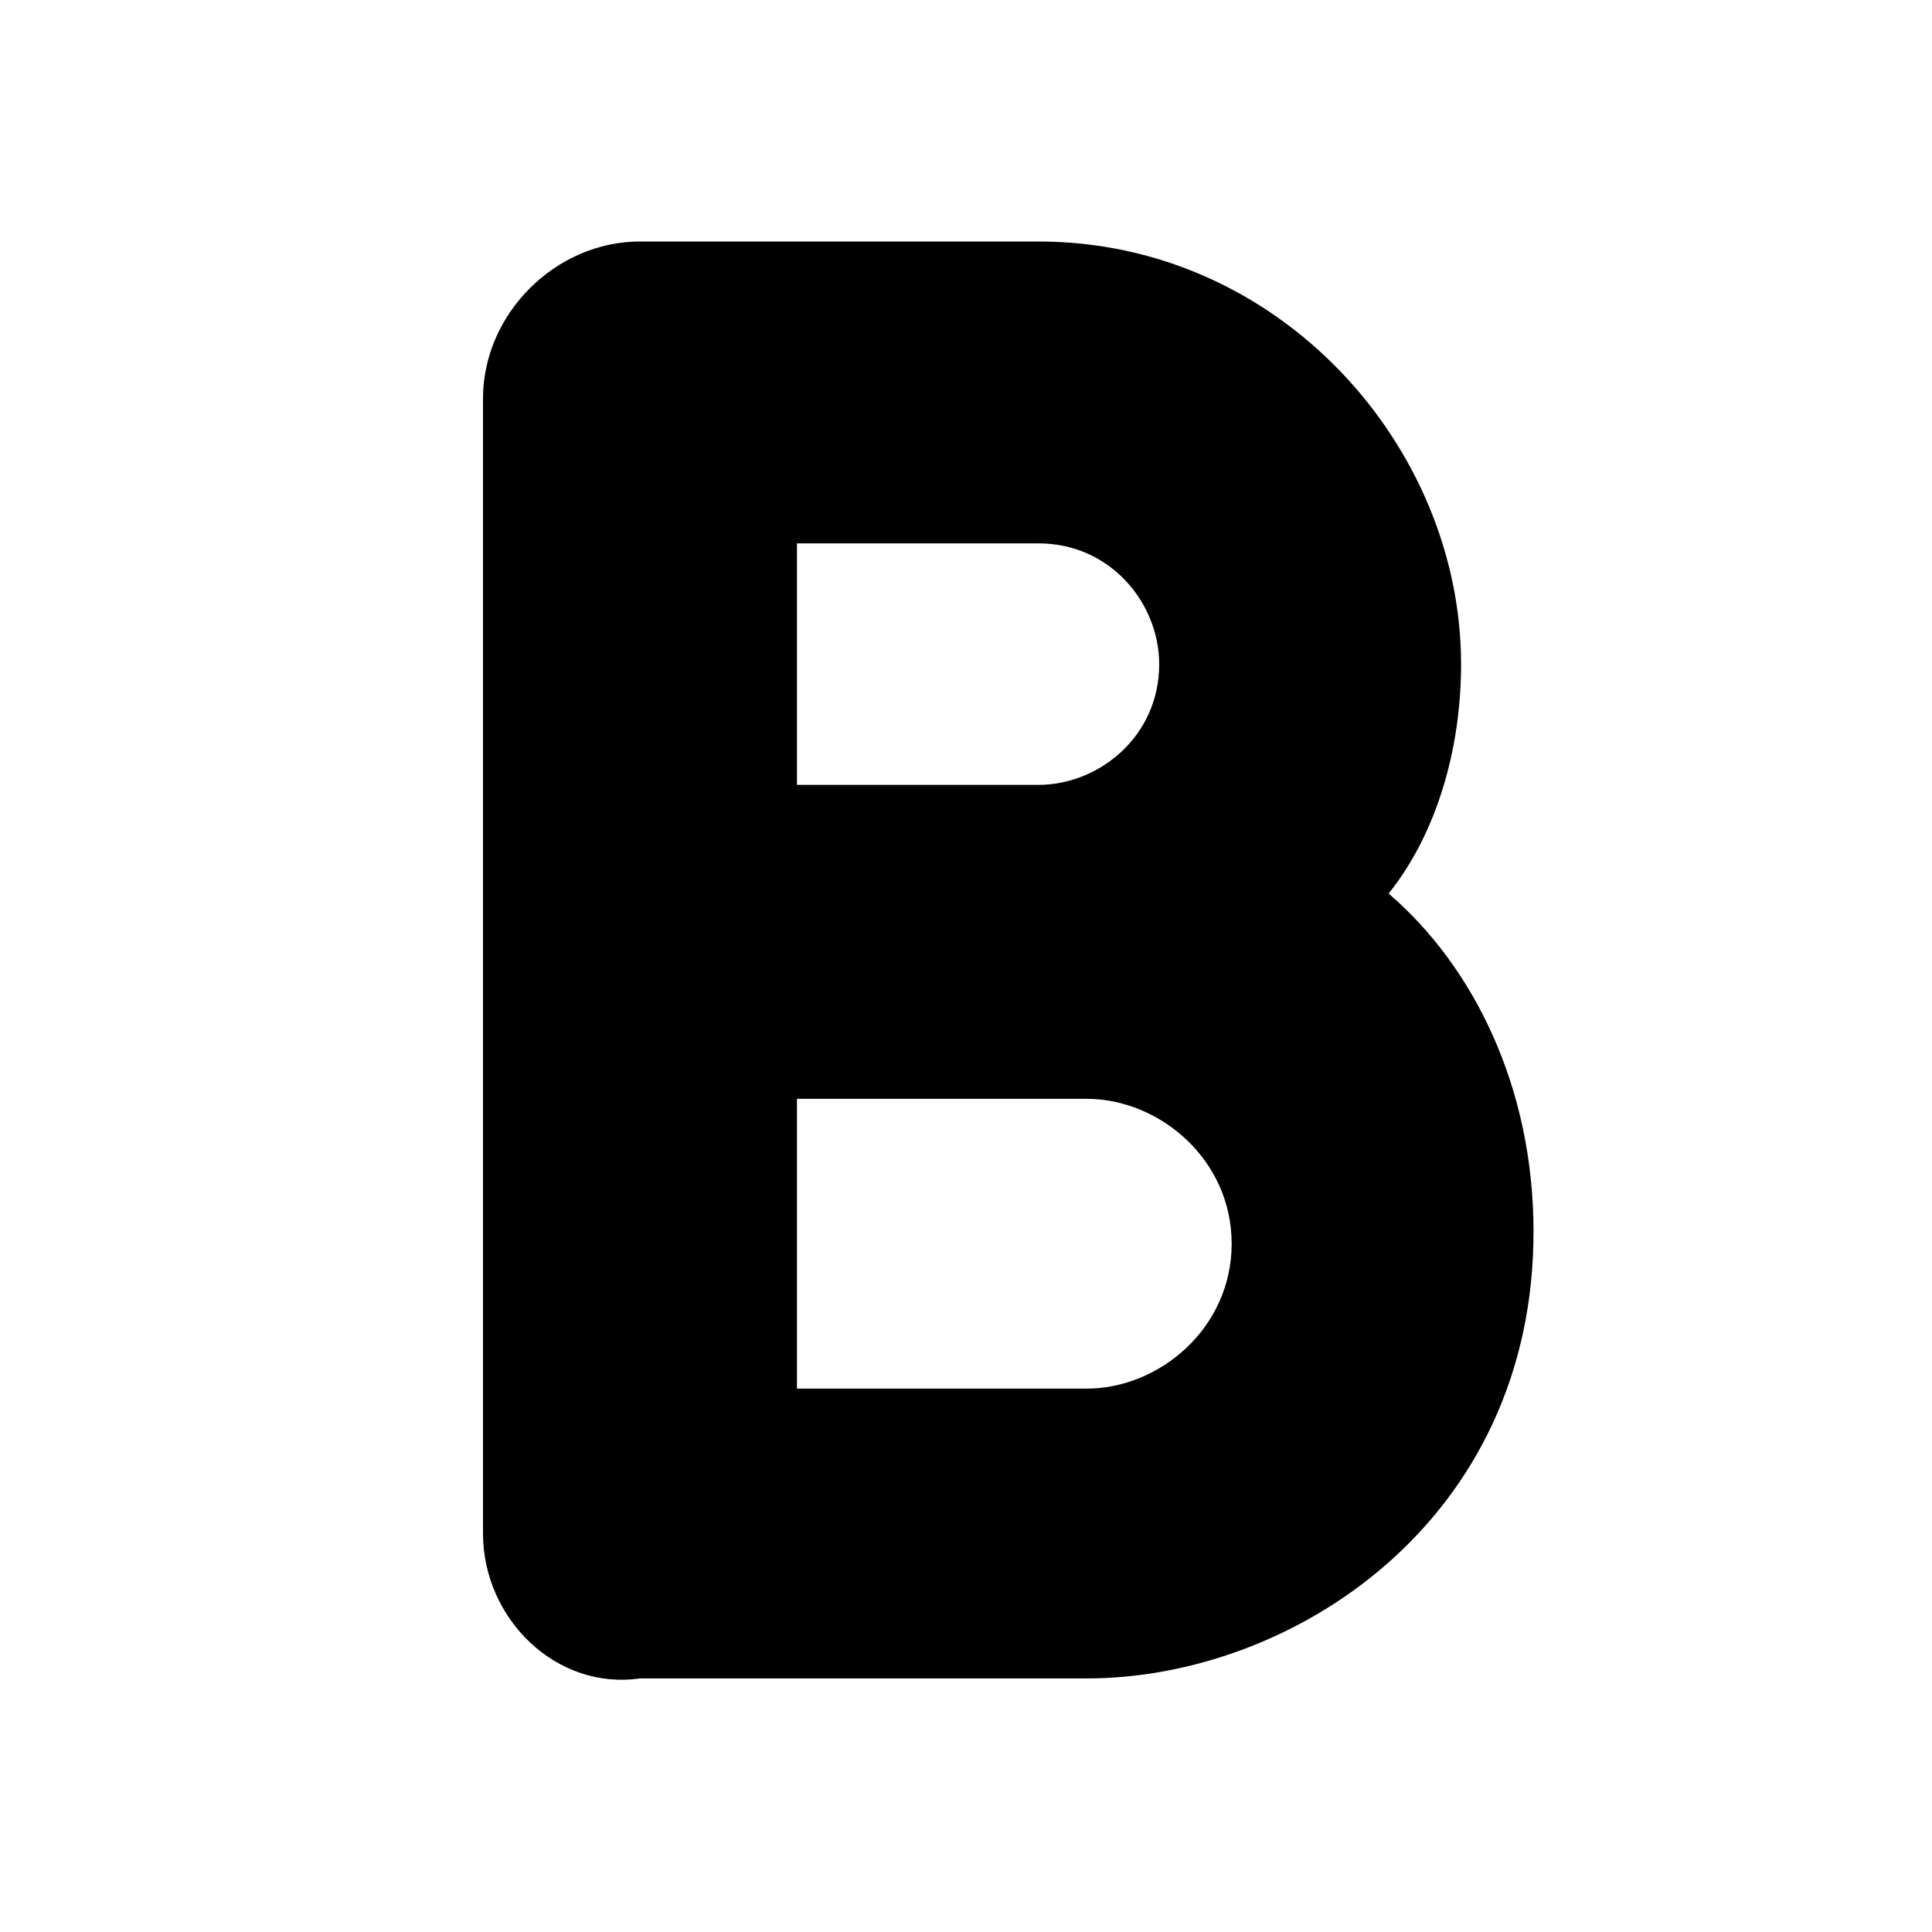
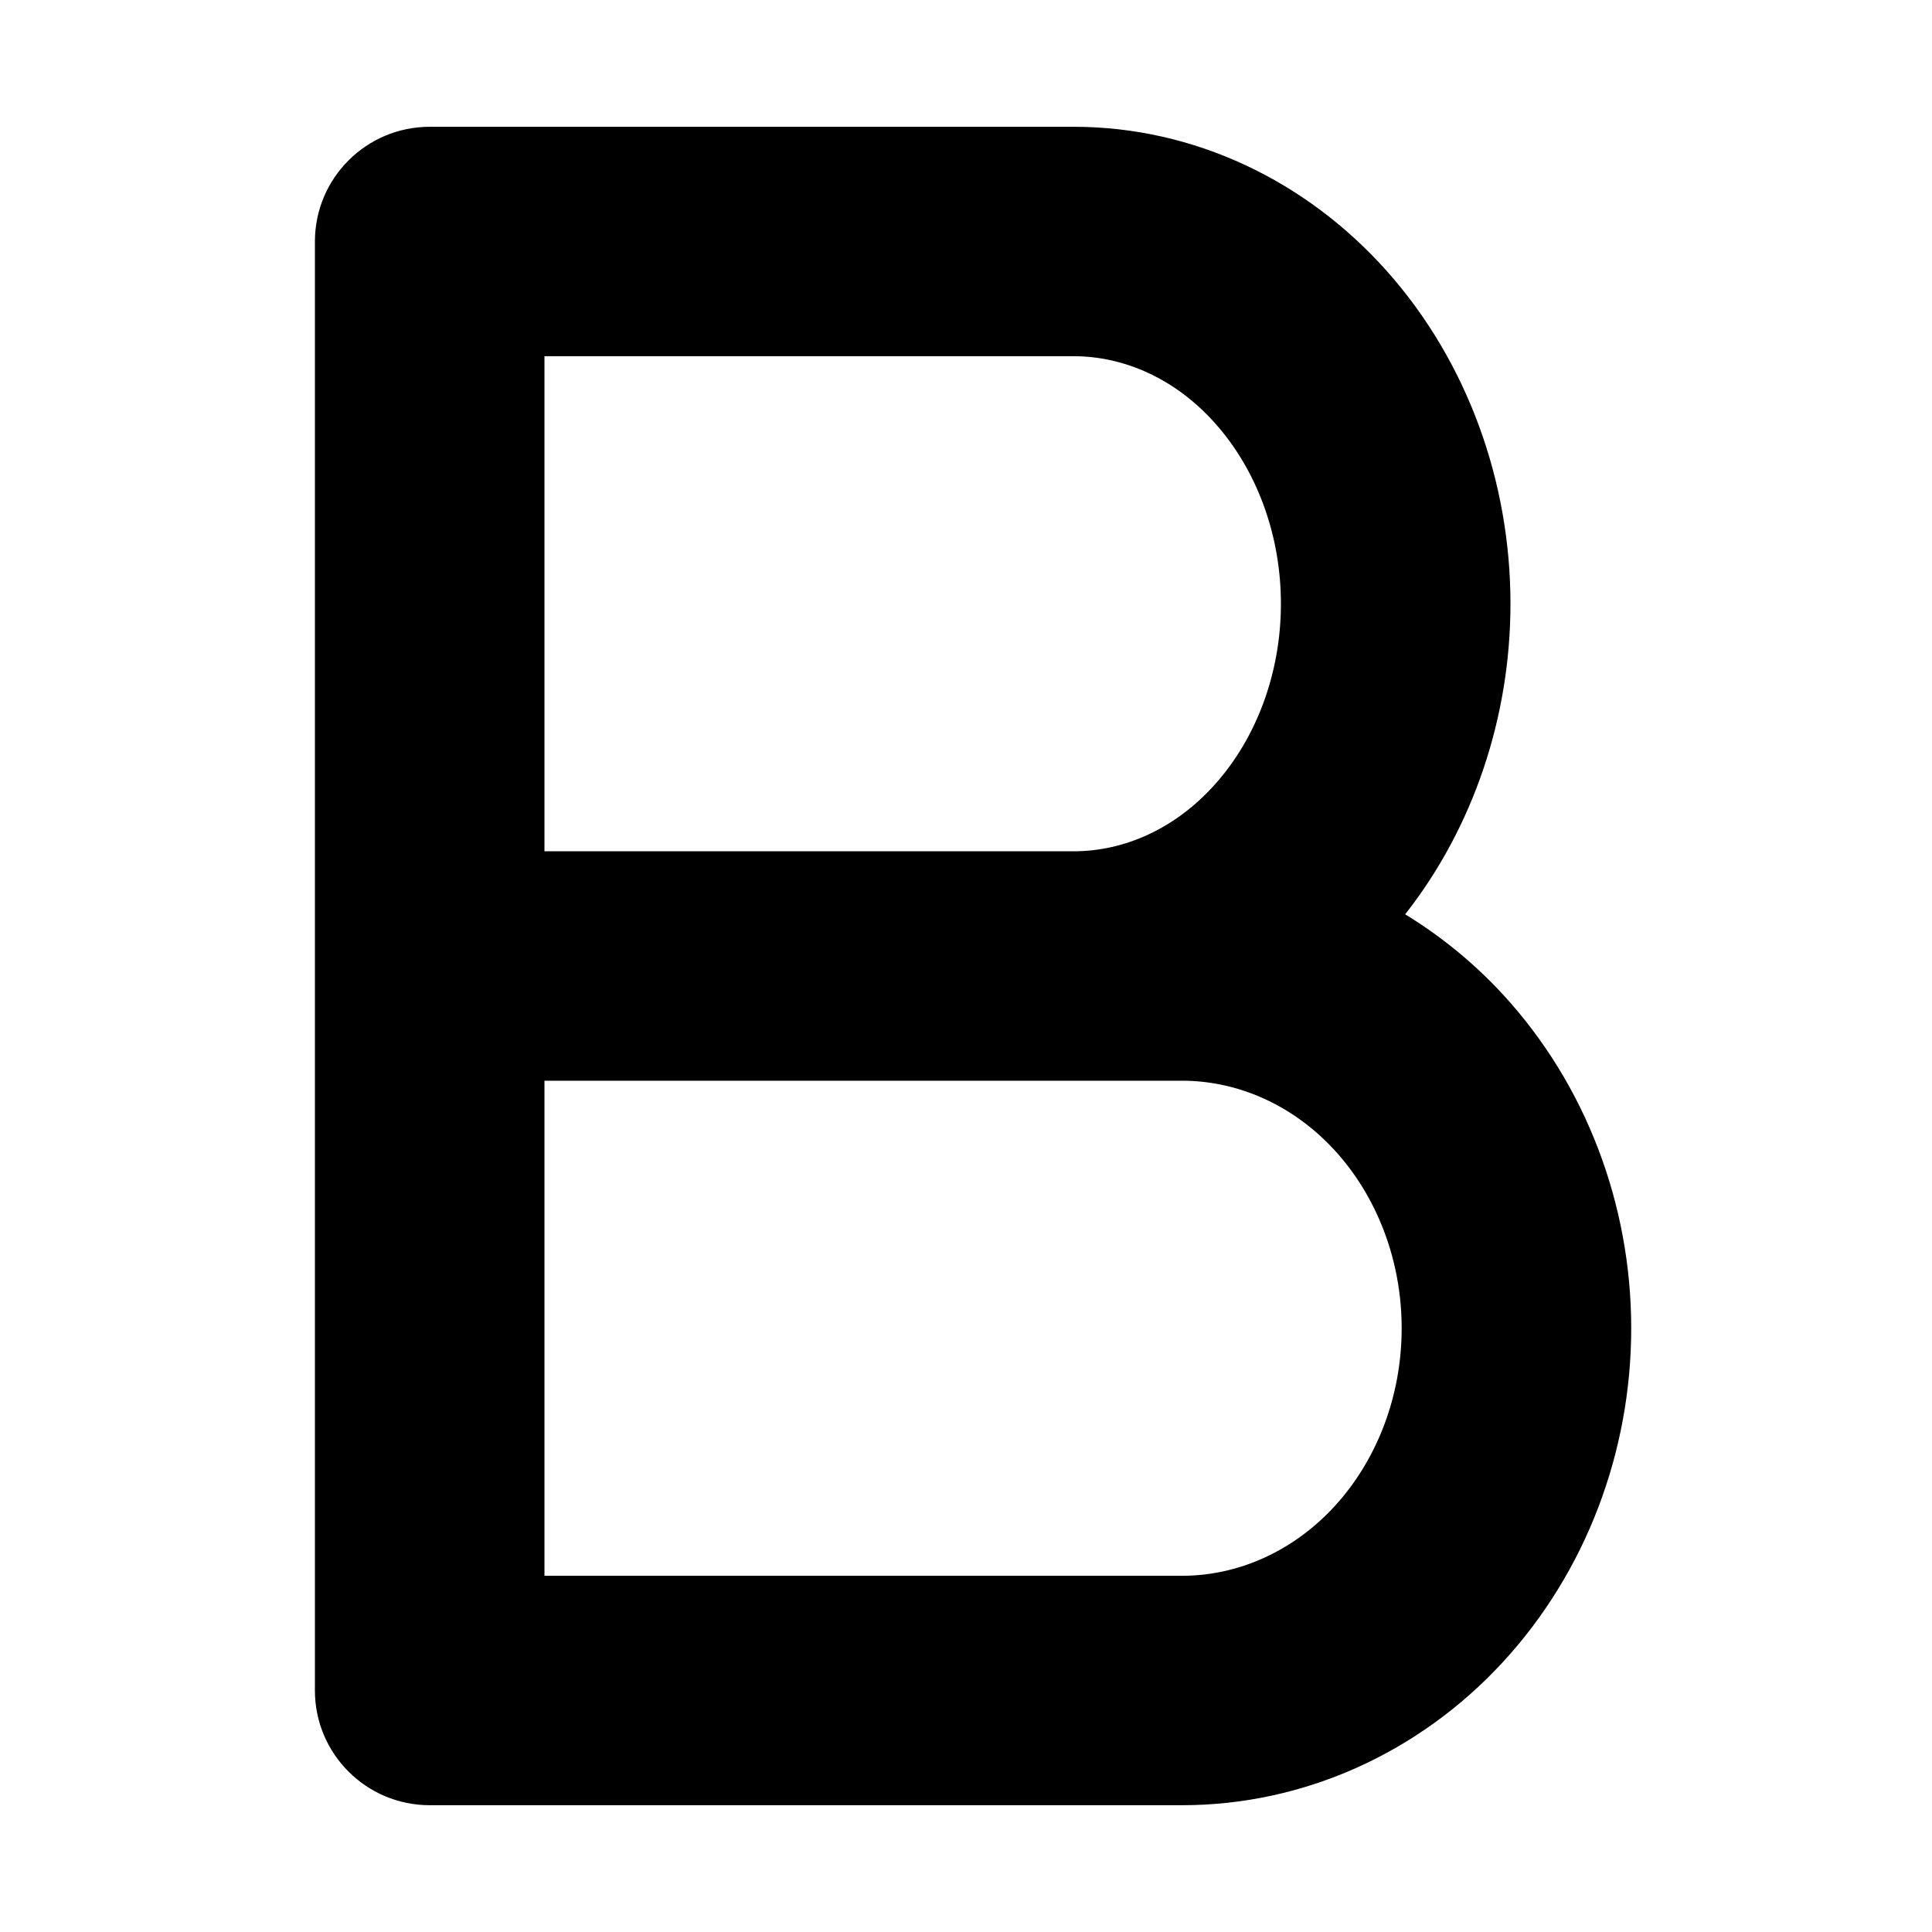
<svg xmlns="http://www.w3.org/2000/svg" width="16" height="16" viewBox="0 0 16 16">
-   <path d="M4 3.3C4 2.6 4.6 2 5.3 2H8.6C10.6 2 12.1 3.7 12.1 5.5C12.1 6.2 11.9 6.9 11.5 7.4C12.2 8 12.7 9 12.7 10.2C12.7 12.6 10.7 13.9 9 13.9H5.3C4.6 14 4 13.4 4 12.7V3.3ZM6.6 4.6V6.5H8.6C9.1 6.5 9.6 6.1 9.6 5.5C9.6 5 9.2 4.5 8.6 4.5H6.6V4.6ZM6.6 9.1V11.5H9C9.6 11.5 10.2 11 10.2 10.3C10.2 9.6 9.6 9.1 9 9.1H6.6Z" />
+   <path d="M8.892 1.05C9.889 1.05 10.82 1.497 11.487 2.247C12.151 2.994 12.509 3.986 12.509 5C12.509 5.934 12.204 6.85 11.637 7.572C11.932 7.752 12.205 7.974 12.445 8.234C13.133 8.98 13.509 9.976 13.509 11C13.509 12.024 13.133 13.02 12.445 13.766C11.755 14.514 10.801 14.95 9.789 14.95H3.559C3.034 14.95 2.608 14.525 2.608 14V2C2.608 1.475 3.034 1.05 3.559 1.05H8.892ZM4.509 13.05H9.789C10.246 13.05 10.702 12.854 11.05 12.477C11.4 12.097 11.608 11.567 11.608 11C11.608 10.433 11.4 9.903 11.05 9.523C10.702 9.146 10.246 8.95 9.789 8.95H4.509V13.05ZM4.509 7.05H8.892C9.308 7.05 9.735 6.865 10.067 6.49C10.403 6.112 10.608 5.577 10.608 5C10.608 4.423 10.403 3.888 10.067 3.51C9.735 3.135 9.308 2.95 8.892 2.95H4.509V7.05Z" fill-rule="evenodd" clip-rule="evenodd" />
</svg>
